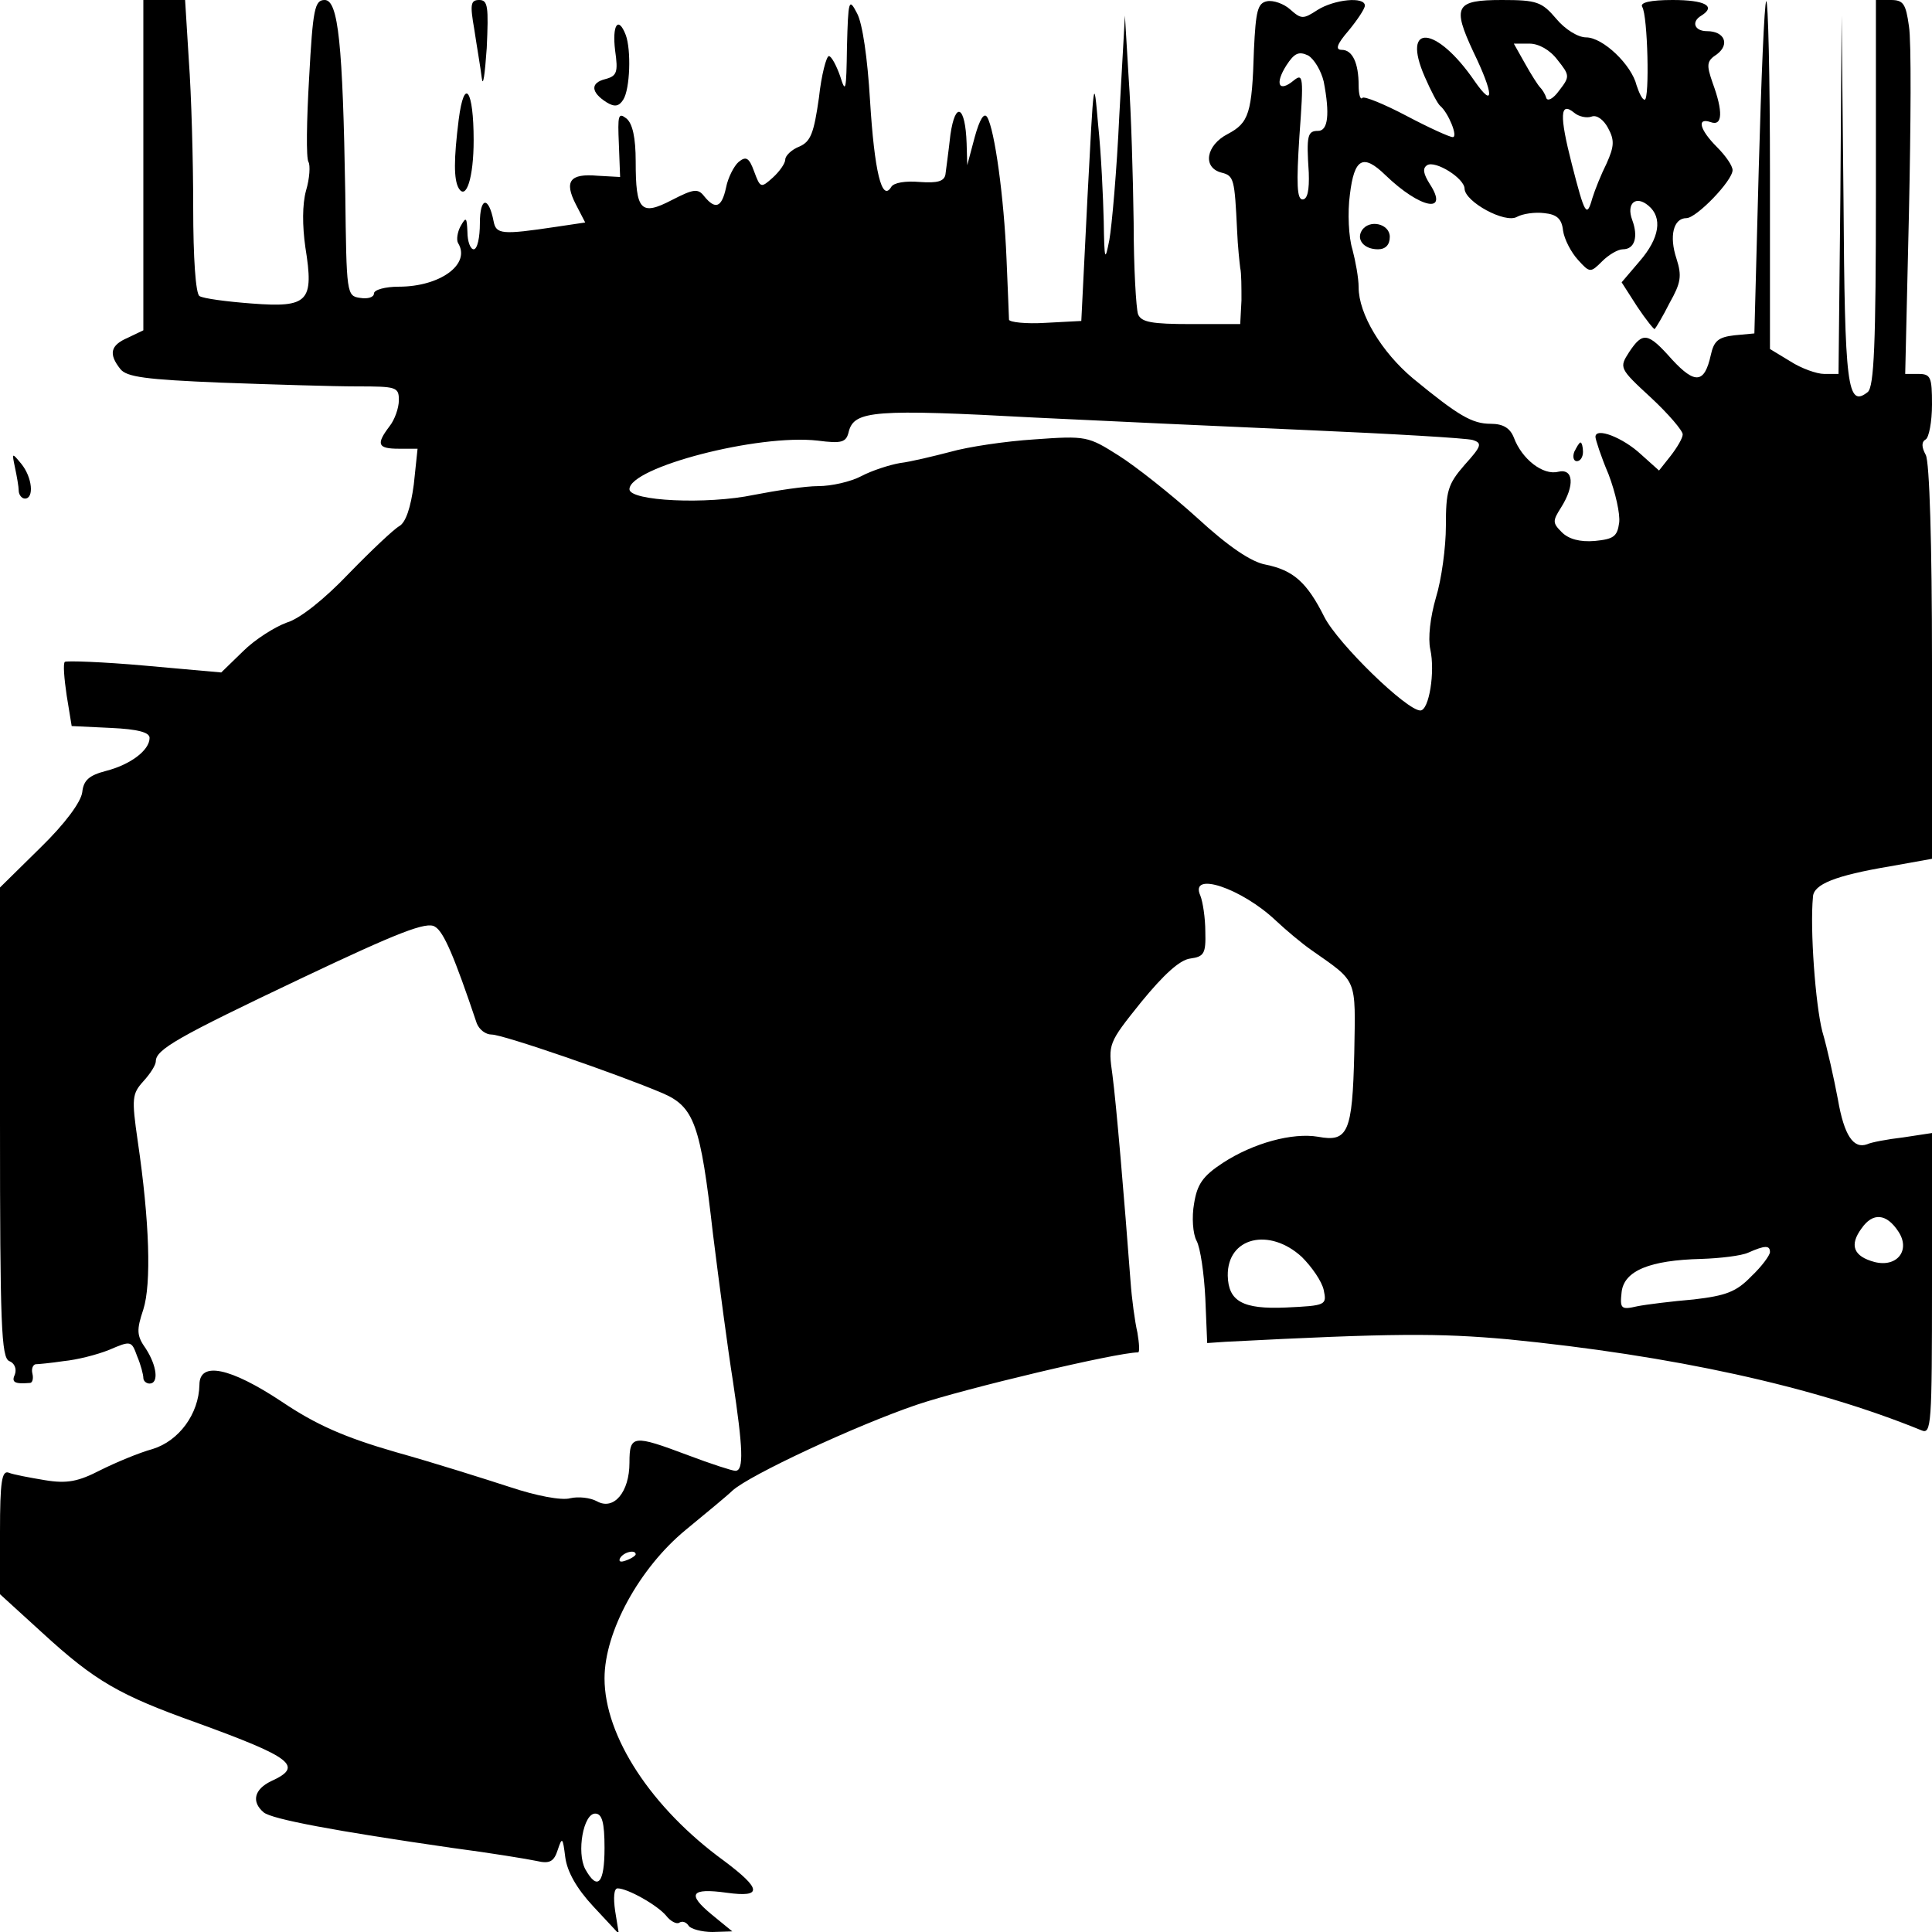
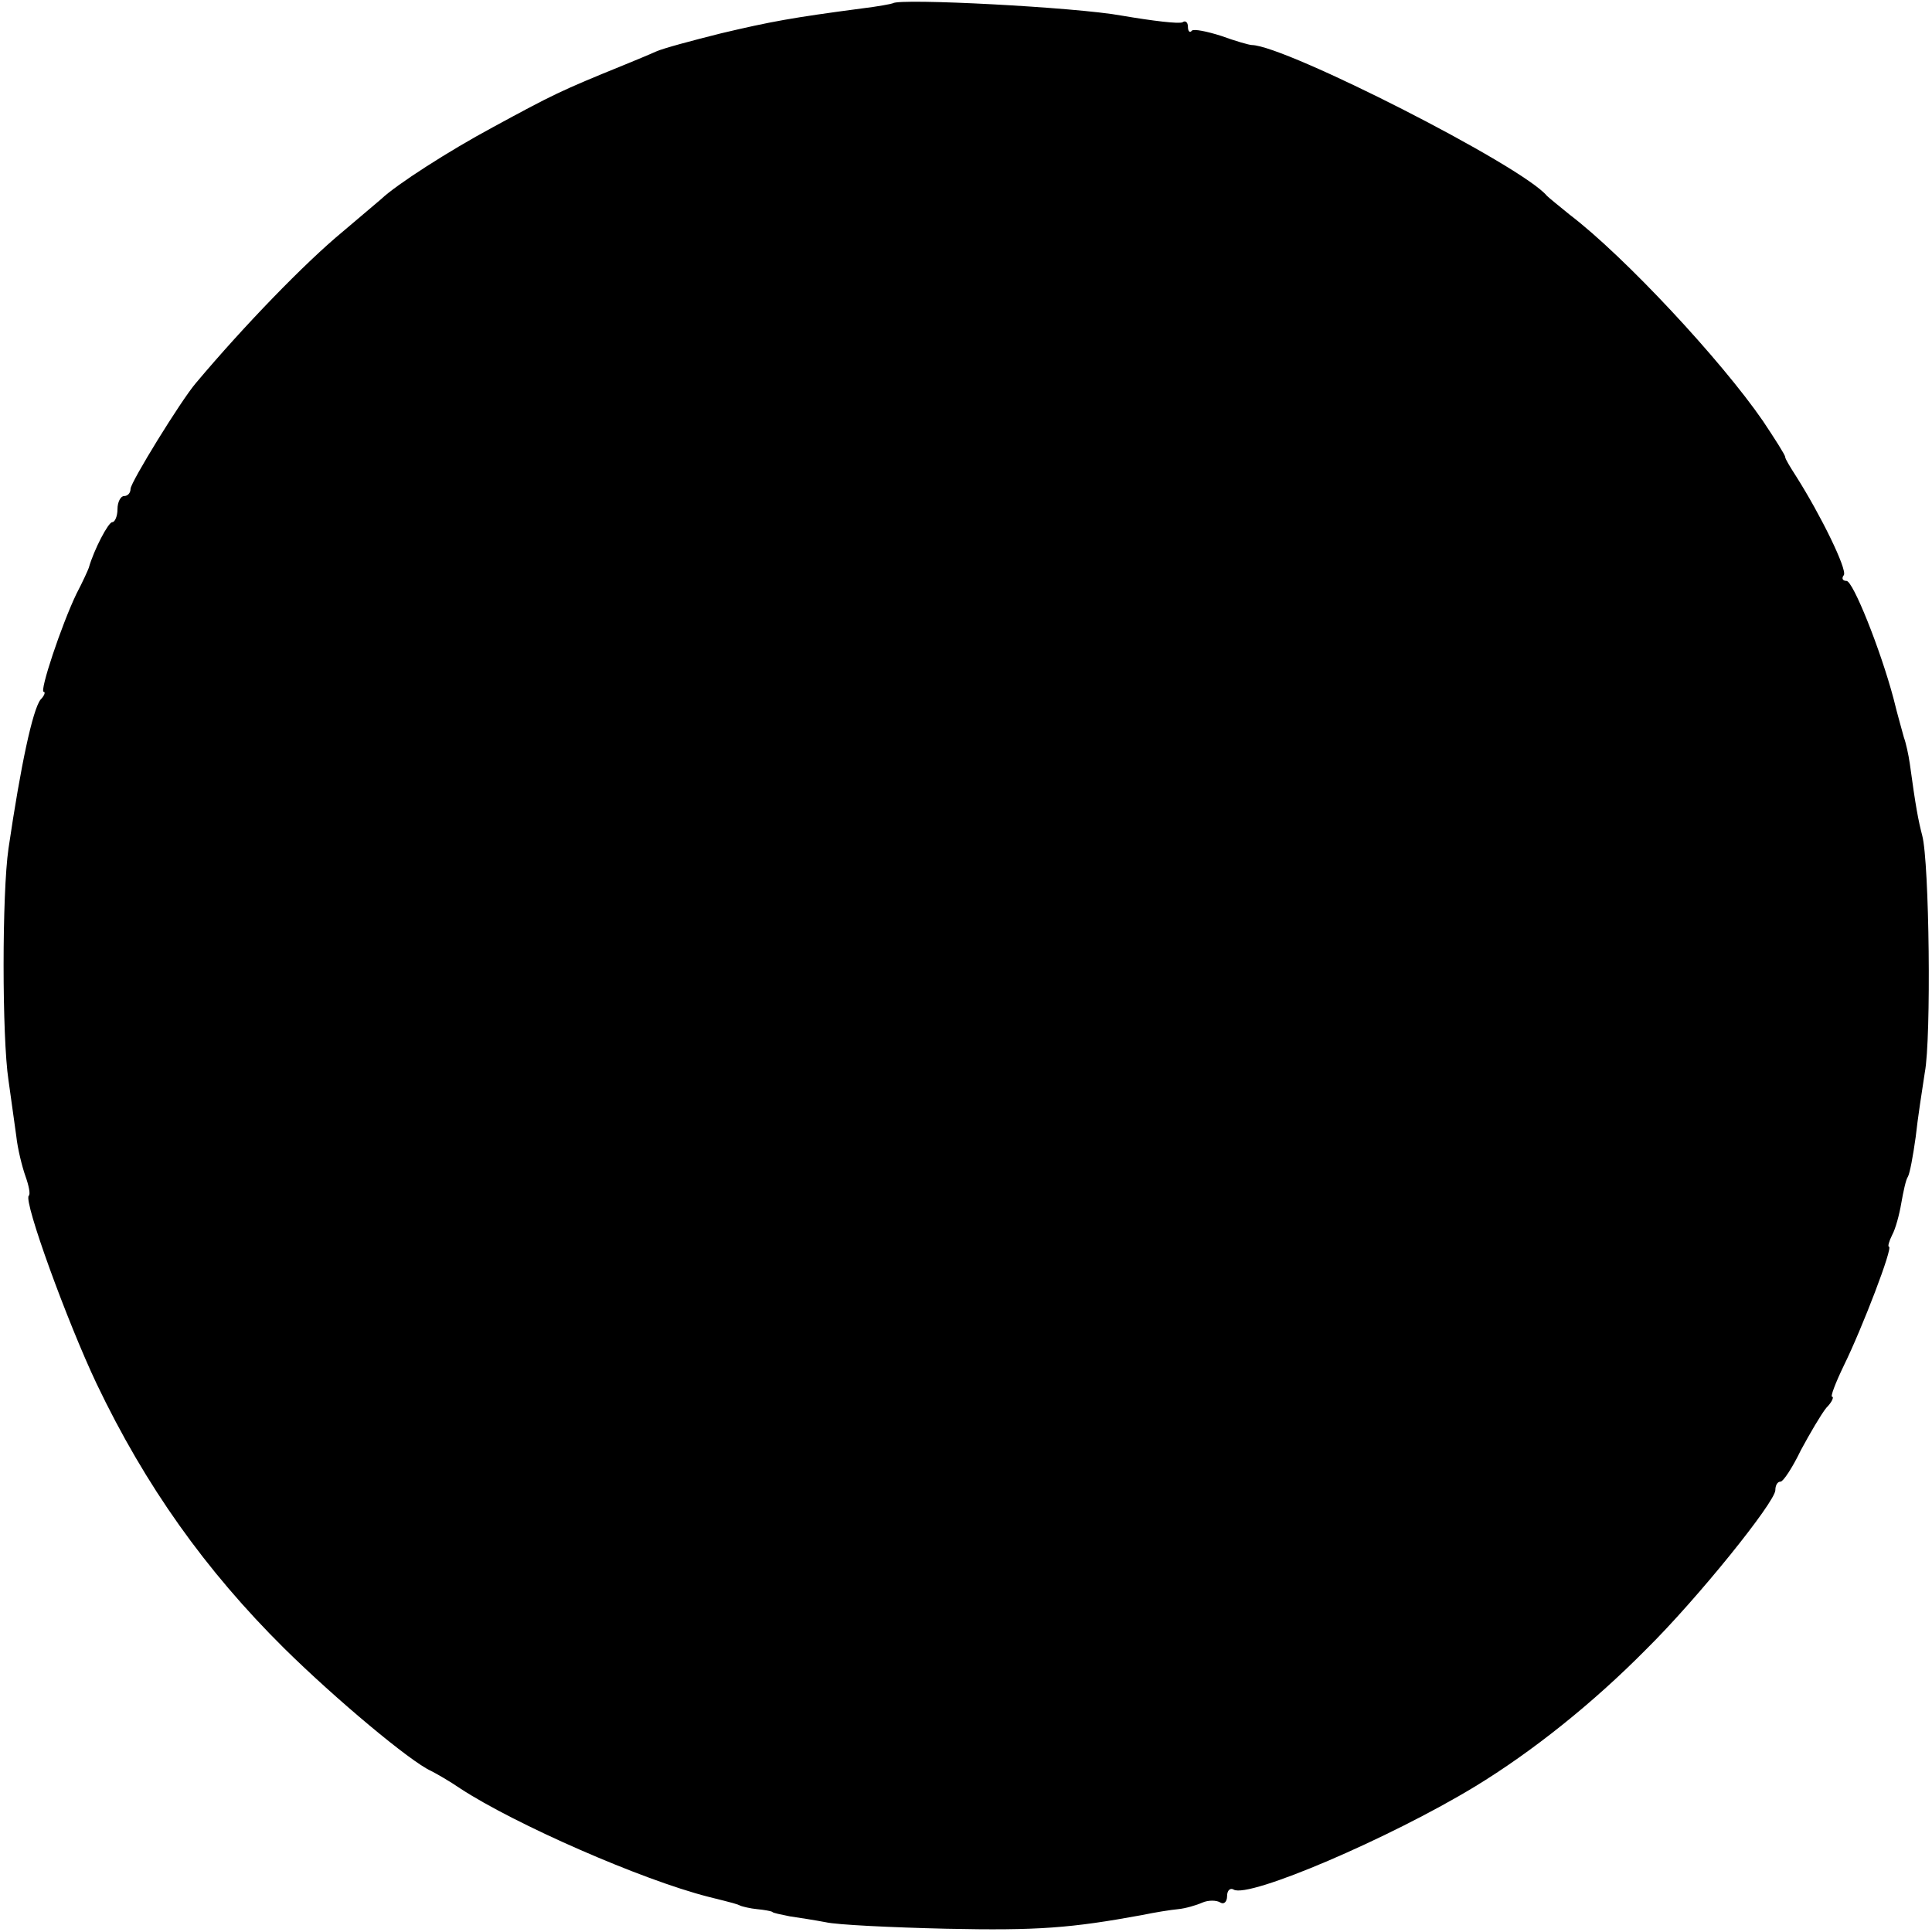
- <svg xmlns="http://www.w3.org/2000/svg" version="1.0" width="310pt" height="310pt" viewBox="0 0 310 310" preserveAspectRatio="xMidYMid meet">
-   <g transform="translate(0,310) scale(0.1,-0.1)" fill="#000000" stroke="none">
-     <path d="M230 2835 l0 -265 -25 -12 c-28 -12 -31 -26 -12 -50 10 -13 41 -17 162 -22 83 -3 180 -6 218 -6 63 0 67 -1 67 -22 0 -13 -7 -32 -15 -42 -22 -29 -19 -36 15 -36 l30 0 -6 -57 c-5 -38 -13 -61 -23 -67 -9 -5 -45 -39 -81 -76 -39 -41 -79 -73 -100 -79 -19 -7 -51 -27 -70 -46 l-35 -34 -123 11 c-67 6 -125 8 -128 6 -3 -3 -1 -27 3 -54 l8 -49 63 -3 c43 -2 62 -7 62 -16 0 -20 -31 -43 -70 -53 -27 -7 -36 -15 -38 -34 -2 -16 -28 -51 -67 -89 l-65 -64 0 -377 c0 -324 2 -378 15 -383 8 -3 12 -12 9 -21 -6 -13 -1 -16 24 -14 4 0 6 7 4 15 -2 8 1 14 5 15 4 0 25 2 45 5 21 2 53 10 73 18 35 15 36 15 45 -10 6 -14 10 -30 10 -35 0 -5 5 -9 10 -9 15 0 12 28 -6 56 -15 21 -15 30 -4 63 13 41 10 141 -9 270 -10 69 -9 76 9 96 11 12 20 26 20 32 0 19 35 39 233 133 156 74 202 92 215 83 14 -8 31 -48 67 -155 4 -10 14 -18 24 -18 18 0 201 -63 274 -94 51 -22 61 -50 81 -226 10 -80 24 -186 32 -236 16 -107 18 -144 4 -144 -5 0 -39 11 -76 25 -88 33 -94 33 -94 -12 0 -47 -25 -77 -52 -62 -11 6 -30 8 -43 5 -14 -4 -55 4 -97 18 -40 13 -122 39 -183 56 -83 24 -128 44 -183 81 -83 55 -132 65 -132 27 -1 -47 -33 -90 -75 -103 -22 -6 -60 -22 -84 -34 -35 -18 -53 -22 -89 -16 -24 4 -51 9 -58 12 -11 4 -14 -14 -14 -95 l0 -100 68 -62 c85 -78 124 -100 247 -144 154 -56 173 -70 120 -94 -27 -13 -32 -33 -12 -50 13 -11 115 -30 302 -57 61 -8 122 -18 136 -21 21 -5 28 -1 34 18 7 21 8 20 12 -12 3 -23 18 -50 45 -79 l41 -44 -6 37 c-3 21 -2 36 4 36 16 0 64 -27 78 -44 7 -9 17 -14 21 -11 5 3 11 1 15 -5 3 -5 21 -10 38 -10 l32 1 -33 27 c-40 33 -34 43 24 35 58 -8 56 6 -4 51 -117 85 -192 200 -192 293 0 75 56 177 130 238 34 28 68 56 75 63 27 25 199 105 296 138 77 26 321 84 355 84 3 0 2 14 -1 32 -4 17 -9 54 -11 82 -10 133 -23 286 -29 331 -7 50 -7 51 46 117 36 44 62 68 79 70 22 3 25 8 24 43 0 22 -4 48 -8 58 -18 40 66 12 121 -40 16 -15 42 -37 58 -48 74 -52 70 -43 68 -165 -3 -127 -10 -143 -58 -134 -41 7 -104 -10 -153 -42 -32 -21 -41 -34 -46 -65 -4 -22 -2 -49 4 -60 6 -11 12 -52 14 -92 l3 -72 29 2 c271 14 342 14 454 4 263 -26 489 -75 663 -146 16 -7 17 8 17 235 l0 242 -46 -7 c-26 -3 -52 -8 -58 -11 -22 -8 -37 14 -47 72 -6 32 -17 82 -25 109 -11 43 -20 164 -15 216 1 20 35 34 124 49 l67 12 0 315 c0 191 -4 322 -10 333 -7 13 -7 21 0 25 5 3 10 28 10 56 0 44 -2 49 -22 49 l-21 0 6 258 c3 141 4 276 0 300 -5 36 -9 42 -29 42 l-24 0 0 -309 c0 -244 -3 -311 -13 -320 -33 -26 -37 8 -39 309 l-3 295 -2 -287 -3 -288 -23 0 c-12 0 -37 9 -54 20 l-33 20 0 282 c0 155 -3 279 -6 276 -3 -3 -8 -124 -12 -269 l-7 -264 -32 -3 c-26 -3 -33 -9 -38 -32 -10 -45 -25 -47 -62 -7 -39 44 -47 45 -69 12 -16 -25 -16 -26 35 -73 28 -26 51 -53 51 -59 0 -6 -9 -21 -19 -34 l-19 -24 -29 26 c-29 27 -73 44 -73 28 0 -4 9 -32 21 -60 11 -29 19 -64 17 -78 -3 -22 -9 -26 -39 -29 -24 -2 -42 3 -53 14 -15 15 -15 18 -1 40 22 35 20 63 -5 57 -24 -6 -58 20 -71 55 -6 15 -17 22 -37 22 -30 0 -52 13 -125 73 -50 42 -87 103 -87 146 0 15 -5 42 -10 61 -6 19 -8 59 -4 88 7 58 21 66 57 31 56 -54 103 -63 71 -14 -10 16 -12 25 -4 30 13 8 60 -21 60 -38 1 -21 65 -56 84 -45 9 5 29 8 44 6 20 -2 28 -9 30 -28 2 -14 13 -35 24 -47 19 -21 20 -21 39 -2 10 10 25 19 33 19 19 0 25 20 15 47 -10 27 6 40 26 23 23 -19 18 -52 -14 -89 l-29 -34 25 -39 c14 -21 27 -37 28 -36 2 2 13 20 24 42 18 32 20 43 11 71 -12 36 -5 65 16 65 16 0 74 60 74 77 0 7 -11 23 -25 37 -28 28 -33 48 -10 40 19 -7 20 17 3 63 -10 29 -10 35 7 46 21 16 12 37 -16 37 -20 0 -26 15 -9 25 24 15 6 25 -46 25 -36 0 -53 -4 -49 -11 9 -14 12 -149 4 -149 -4 0 -9 11 -13 23 -8 33 -54 77 -81 77 -13 0 -34 13 -48 30 -23 27 -31 30 -87 30 -75 0 -80 -10 -46 -83 33 -68 34 -93 2 -47 -61 89 -118 94 -80 7 10 -23 21 -44 25 -47 13 -11 29 -50 20 -50 -5 0 -38 15 -74 34 -36 19 -68 32 -71 29 -3 -4 -6 5 -6 20 0 36 -10 57 -27 57 -11 0 -8 9 11 31 14 17 26 35 26 40 0 15 -49 10 -76 -7 -23 -15 -26 -15 -44 1 -10 9 -27 15 -37 13 -15 -3 -18 -15 -21 -78 -3 -102 -8 -117 -42 -135 -35 -18 -41 -54 -10 -62 20 -5 21 -10 25 -93 1 -25 4 -52 5 -60 2 -8 2 -32 2 -52 l-2 -38 -79 0 c-63 0 -80 3 -85 16 -3 9 -7 75 -7 147 -1 73 -4 177 -8 232 l-6 100 -9 -160 c-4 -88 -12 -178 -16 -200 -7 -36 -8 -33 -9 30 -1 39 -4 108 -9 155 -7 81 -7 76 -17 -115 l-10 -200 -57 -3 c-32 -2 -58 1 -59 5 0 4 -2 49 -4 98 -4 98 -19 207 -31 227 -5 8 -12 -3 -20 -32 l-12 -45 -1 35 c-2 60 -18 69 -26 14 -3 -27 -7 -56 -8 -64 -2 -11 -13 -14 -41 -12 -23 2 -42 -1 -46 -8 -15 -25 -27 25 -34 139 -4 67 -12 124 -21 140 -13 25 -14 21 -16 -54 -1 -71 -2 -76 -11 -47 -6 17 -14 32 -18 32 -4 0 -12 -30 -16 -67 -8 -56 -13 -70 -31 -78 -13 -5 -23 -15 -23 -21 0 -6 -9 -19 -20 -29 -19 -17 -20 -17 -30 10 -8 22 -13 25 -25 15 -7 -6 -17 -25 -20 -41 -7 -32 -17 -36 -35 -14 -10 13 -17 12 -52 -6 -50 -26 -58 -17 -58 62 0 38 -5 61 -15 69 -13 10 -14 5 -12 -41 l2 -53 -36 2 c-45 4 -54 -9 -35 -46 l15 -29 -47 -7 c-87 -13 -96 -12 -100 9 -8 41 -22 39 -22 -3 0 -23 -4 -42 -10 -42 -5 0 -10 12 -10 28 -1 23 -2 25 -11 9 -5 -9 -7 -22 -4 -27 21 -34 -29 -70 -95 -70 -22 0 -40 -5 -40 -11 0 -6 -10 -9 -22 -7 -22 3 -22 6 -24 168 -4 238 -11 310 -33 310 -16 0 -19 -14 -25 -125 -4 -68 -5 -129 -1 -135 3 -5 2 -26 -4 -46 -6 -22 -6 -56 -1 -91 14 -87 5 -97 -86 -90 -40 3 -78 8 -84 12 -6 4 -10 60 -10 143 0 75 -3 181 -7 235 l-6 97 -34 0 -33 0 0 -265z m2269 169 c20 -25 20 -27 3 -49 -10 -14 -19 -18 -21 -12 -2 7 -7 14 -10 17 -3 3 -14 20 -24 38 l-18 32 25 0 c15 0 33 -10 45 -26z m-375 -35 c10 -52 7 -79 -9 -79 -17 0 -19 -7 -15 -67 1 -28 -2 -43 -10 -43 -9 0 -10 25 -5 102 7 95 6 101 -9 89 -24 -20 -31 -6 -12 24 13 20 20 23 35 16 10 -6 21 -25 25 -42z m430 -56 c8 3 19 -5 26 -18 11 -20 10 -30 -2 -57 -9 -18 -19 -43 -23 -56 -9 -32 -12 -27 -33 55 -20 78 -19 101 4 82 7 -6 20 -9 28 -6z m-894 -483 c102 -5 298 -14 435 -20 138 -6 258 -13 268 -16 16 -5 14 -10 -13 -40 -27 -31 -30 -42 -30 -98 0 -34 -7 -86 -16 -115 -9 -31 -13 -65 -9 -83 8 -36 -2 -98 -16 -98 -22 0 -132 107 -154 150 -28 56 -50 75 -94 84 -23 4 -60 29 -110 75 -42 38 -99 83 -126 100 -49 31 -52 32 -135 26 -47 -3 -107 -12 -135 -20 -27 -7 -64 -16 -81 -18 -17 -3 -45 -12 -62 -21 -17 -9 -48 -16 -69 -16 -21 0 -67 -7 -103 -14 -76 -16 -200 -10 -200 9 0 35 206 89 302 78 39 -5 46 -3 50 15 9 33 41 36 298 22z m1386 -1306 c20 -30 -2 -58 -38 -49 -34 9 -41 27 -21 54 18 26 40 24 59 -5z m-957 -41 c16 -16 32 -39 35 -53 5 -24 4 -25 -61 -28 -69 -3 -92 10 -93 51 -1 62 67 78 119 30z m751 8 c0 -5 -13 -23 -30 -39 -24 -25 -41 -31 -92 -37 -35 -3 -76 -8 -91 -11 -26 -6 -28 -4 -25 23 4 34 45 51 128 53 30 1 64 5 75 10 27 12 35 12 35 1z m-1820 -485 c0 -2 -7 -7 -16 -10 -8 -3 -12 -2 -9 4 6 10 25 14 25 6z m-50 -471 c0 -57 -11 -70 -31 -34 -14 27 -3 89 16 89 11 0 15 -14 15 -55z" />
-     <path d="M761 3053 c4 -27 10 -61 12 -78 2 -16 5 5 8 48 3 66 2 77 -12 77 -14 0 -15 -7 -8 -47z" />
-     <path d="M987 3019 c5 -35 3 -41 -16 -46 -24 -6 -23 -21 2 -37 13 -8 20 -7 27 4 11 17 13 80 4 104 -12 31 -22 16 -17 -25z" />
-     <path d="M736 2908 c-8 -64 -8 -96 0 -110 12 -20 24 17 24 77 0 81 -15 103 -24 33z" />
-     <path d="M2185 2730 c-9 -15 4 -30 26 -30 12 0 19 7 19 20 0 21 -33 29 -45 10z" />
-     <path d="M2526 2375 c-3 -8 -1 -15 4 -15 6 0 10 7 10 15 0 8 -2 15 -4 15 -2 0 -6 -7 -10 -15z" />
-     <path d="M24 2350 c3 -14 6 -31 6 -37 0 -7 5 -13 10 -13 15 0 12 34 -6 56 -15 18 -15 18 -10 -6z" />
+ <svg xmlns="http://www.w3.org/2000/svg" version="1.0" width="296pt" height="296pt" viewBox="0 0 296 296" preserveAspectRatio="xMidYMid meet">
+   <g transform="translate(0,296) scale(0.1,-0.1)" fill="#000000" stroke="none">
+     <path d="M1368 2955 c-2 -1 -23 -5 -48 -8 -106 -14 -139 -20 -215 -38 -44 -11 -89 -23 -100 -28 -11 -5 -33 -14 -50 -21 -96 -39 -108 -45 -200 -95 -67 -36 -148 -88 -171 -110 -6 -5 -33 -28 -59 -50 -58 -48 -151 -144 -225 -232 -23 -27 -100 -152 -100 -162 0 -6 -4 -11 -10 -11 -5 0 -10 -9 -10 -20 0 -11 -4 -20 -8 -20 -6 0 -28 -42 -36 -70 -1 -3 -9 -21 -19 -40 -23 -48 -57 -150 -50 -150 3 0 1 -6 -5 -12 -12 -16 -30 -99 -49 -228 -10 -69 -10 -289 0 -355 4 -27 9 -66 12 -86 2 -19 9 -47 14 -61 5 -14 8 -28 5 -30 -8 -9 59 -193 104 -288 75 -157 167 -286 287 -405 80 -79 194 -174 225 -188 8 -4 29 -16 45 -27 84 -55 278 -140 380 -166 40 -10 44 -11 50 -14 3 -1 14 -4 25 -5 11 -1 21 -3 23 -4 1 -2 13 -4 27 -7 14 -2 39 -6 55 -9 17 -4 100 -8 185 -10 140 -3 191 1 300 21 19 4 44 8 55 9 11 1 28 6 37 10 9 4 22 4 28 0 5 -3 10 1 10 10 0 9 5 13 10 10 23 -14 240 79 370 158 87 53 180 127 262 210 79 78 198 226 198 244 0 7 3 13 8 13 4 0 18 21 31 48 14 26 31 55 39 65 9 9 12 17 9 17 -3 0 5 21 18 48 28 57 76 182 69 182 -2 0 0 8 5 18 5 9 11 31 14 49 3 17 7 36 10 40 3 5 8 32 12 61 3 28 10 73 14 99 10 52 7 322 -4 363 -6 23 -10 44 -19 110 -2 14 -6 32 -9 40 -2 8 -10 35 -16 60 -20 75 -62 180 -72 180 -6 0 -8 4 -4 9 5 9 -35 91 -73 151 -9 14 -17 27 -17 30 0 3 -16 28 -34 55 -64 93 -212 252 -296 316 -16 13 -32 26 -35 29 -38 46 -400 230 -452 231 -4 0 -25 6 -47 14 -22 7 -42 11 -45 8 -3 -4 -6 -1 -6 6 0 7 -4 10 -8 7 -5 -3 -46 2 -93 10 -70 13 -341 27 -351 19z" />
  </g>
</svg>
